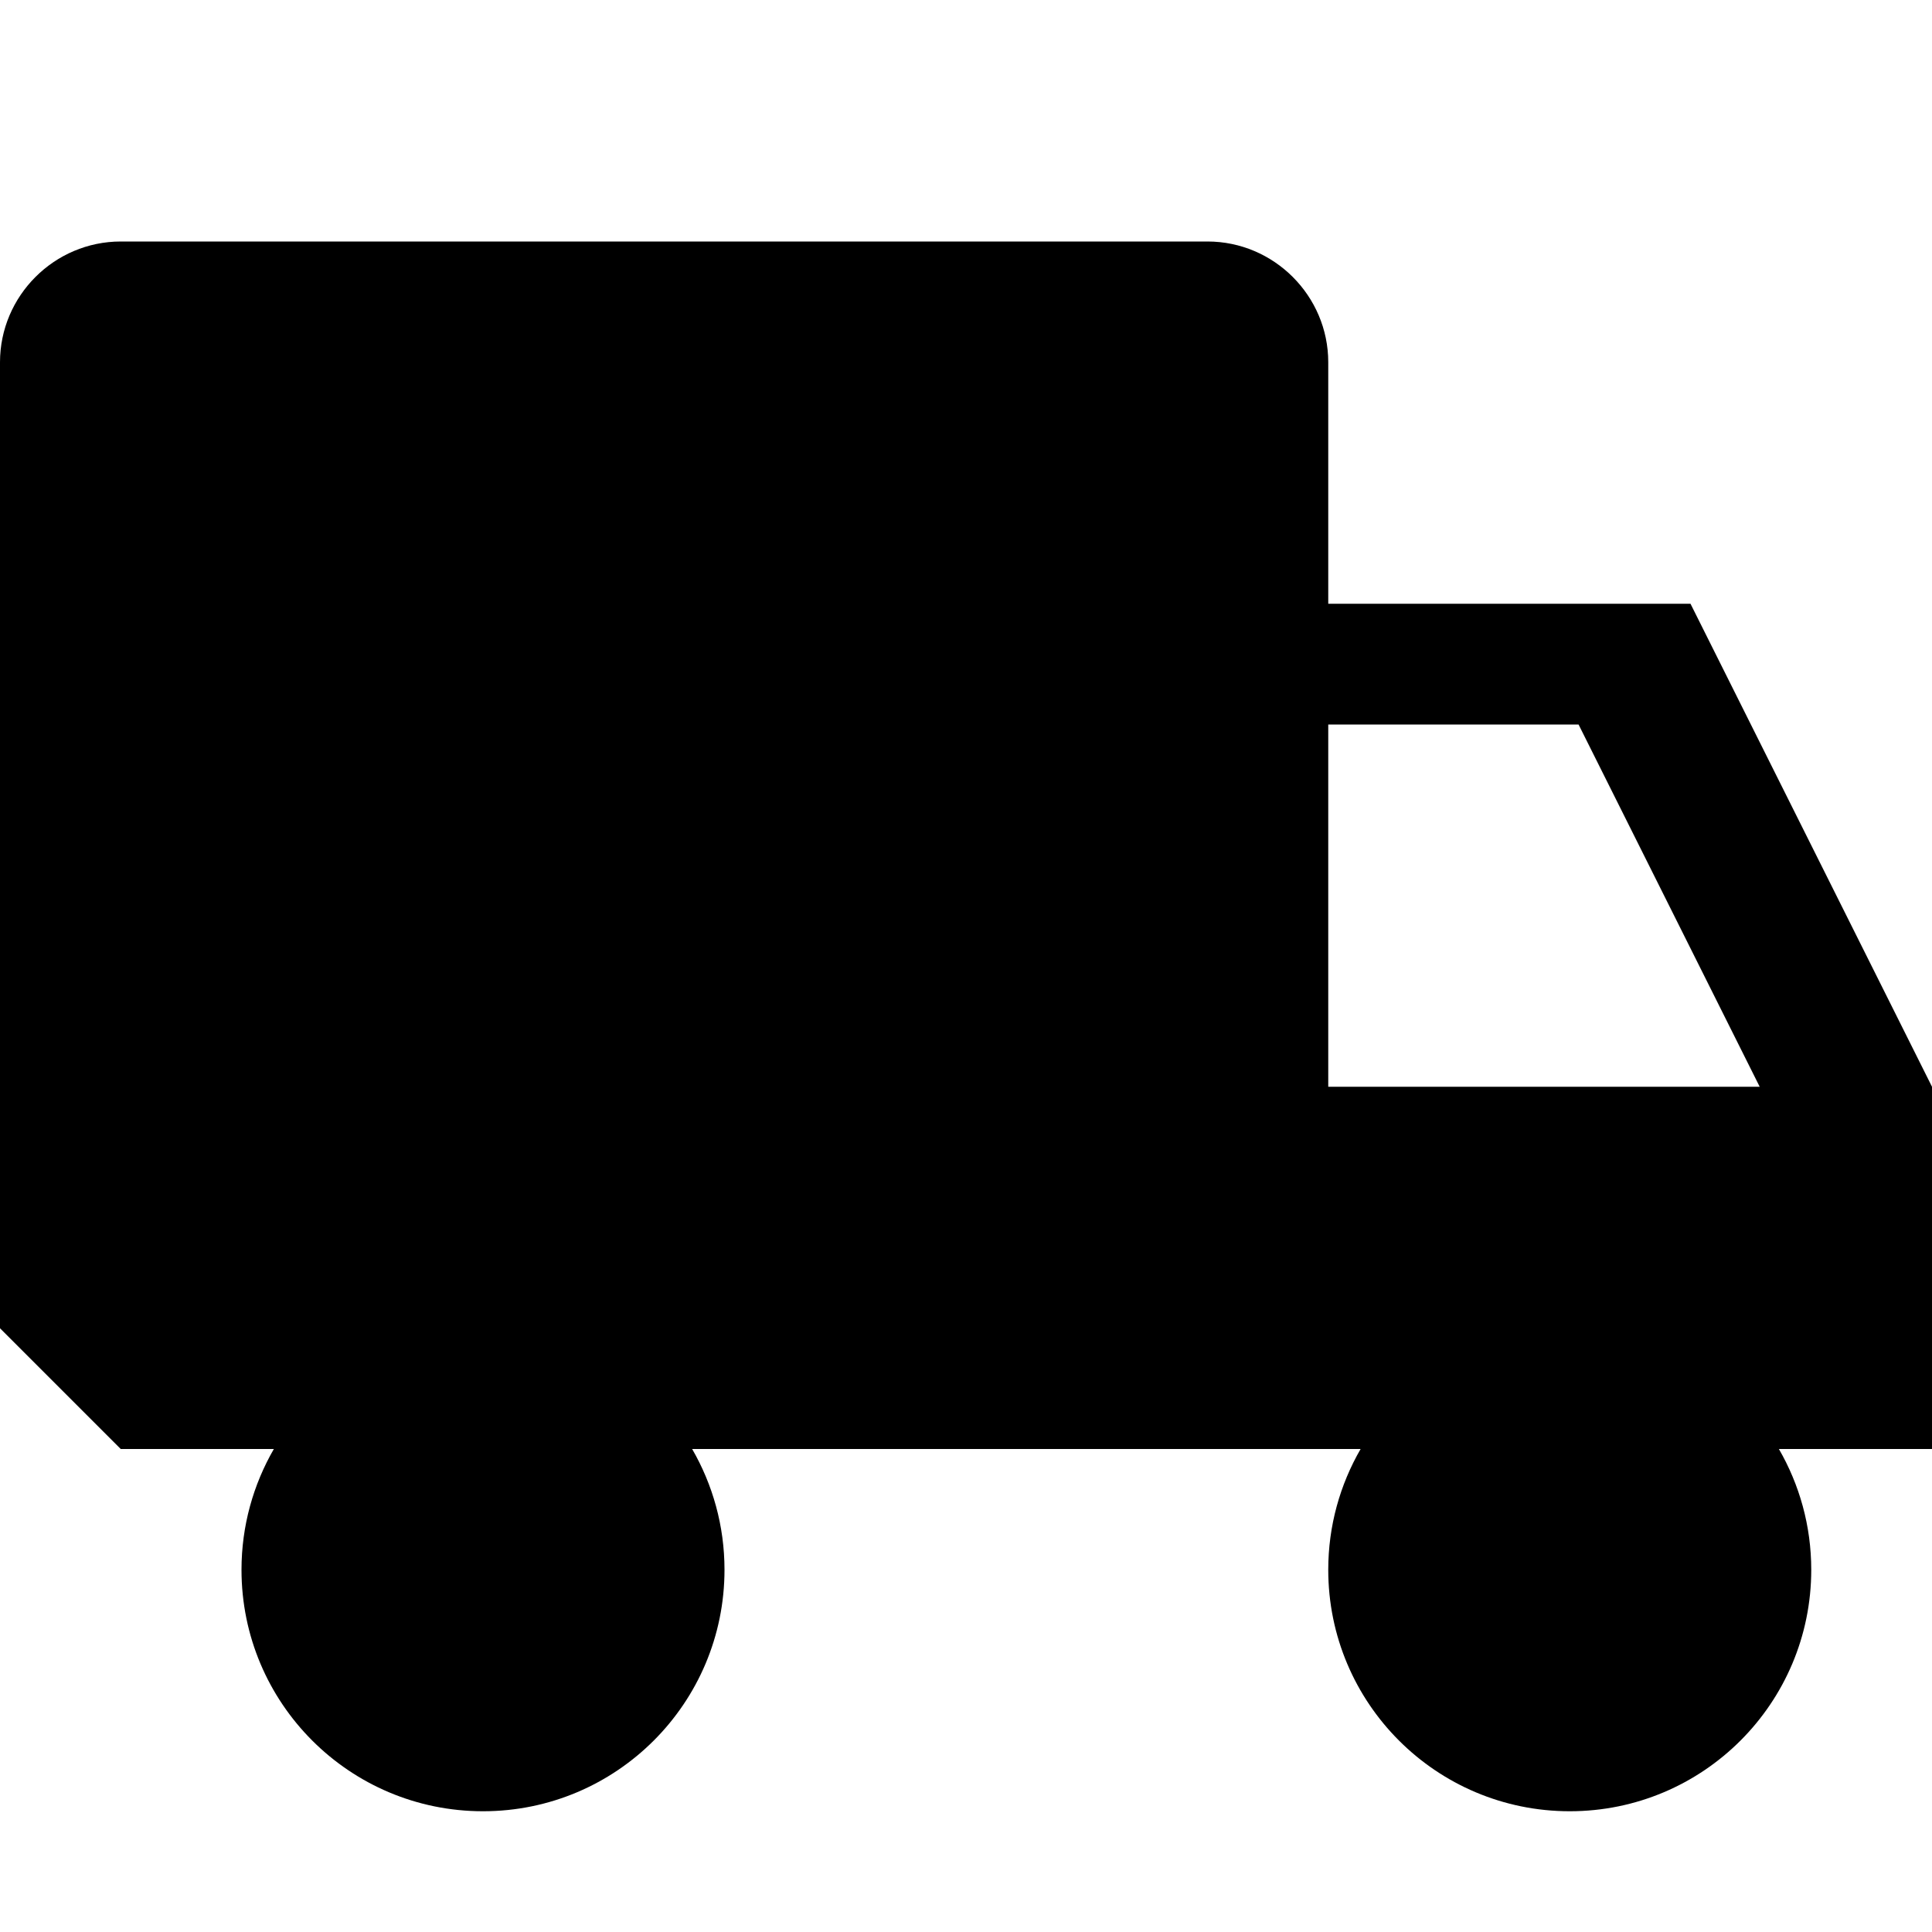
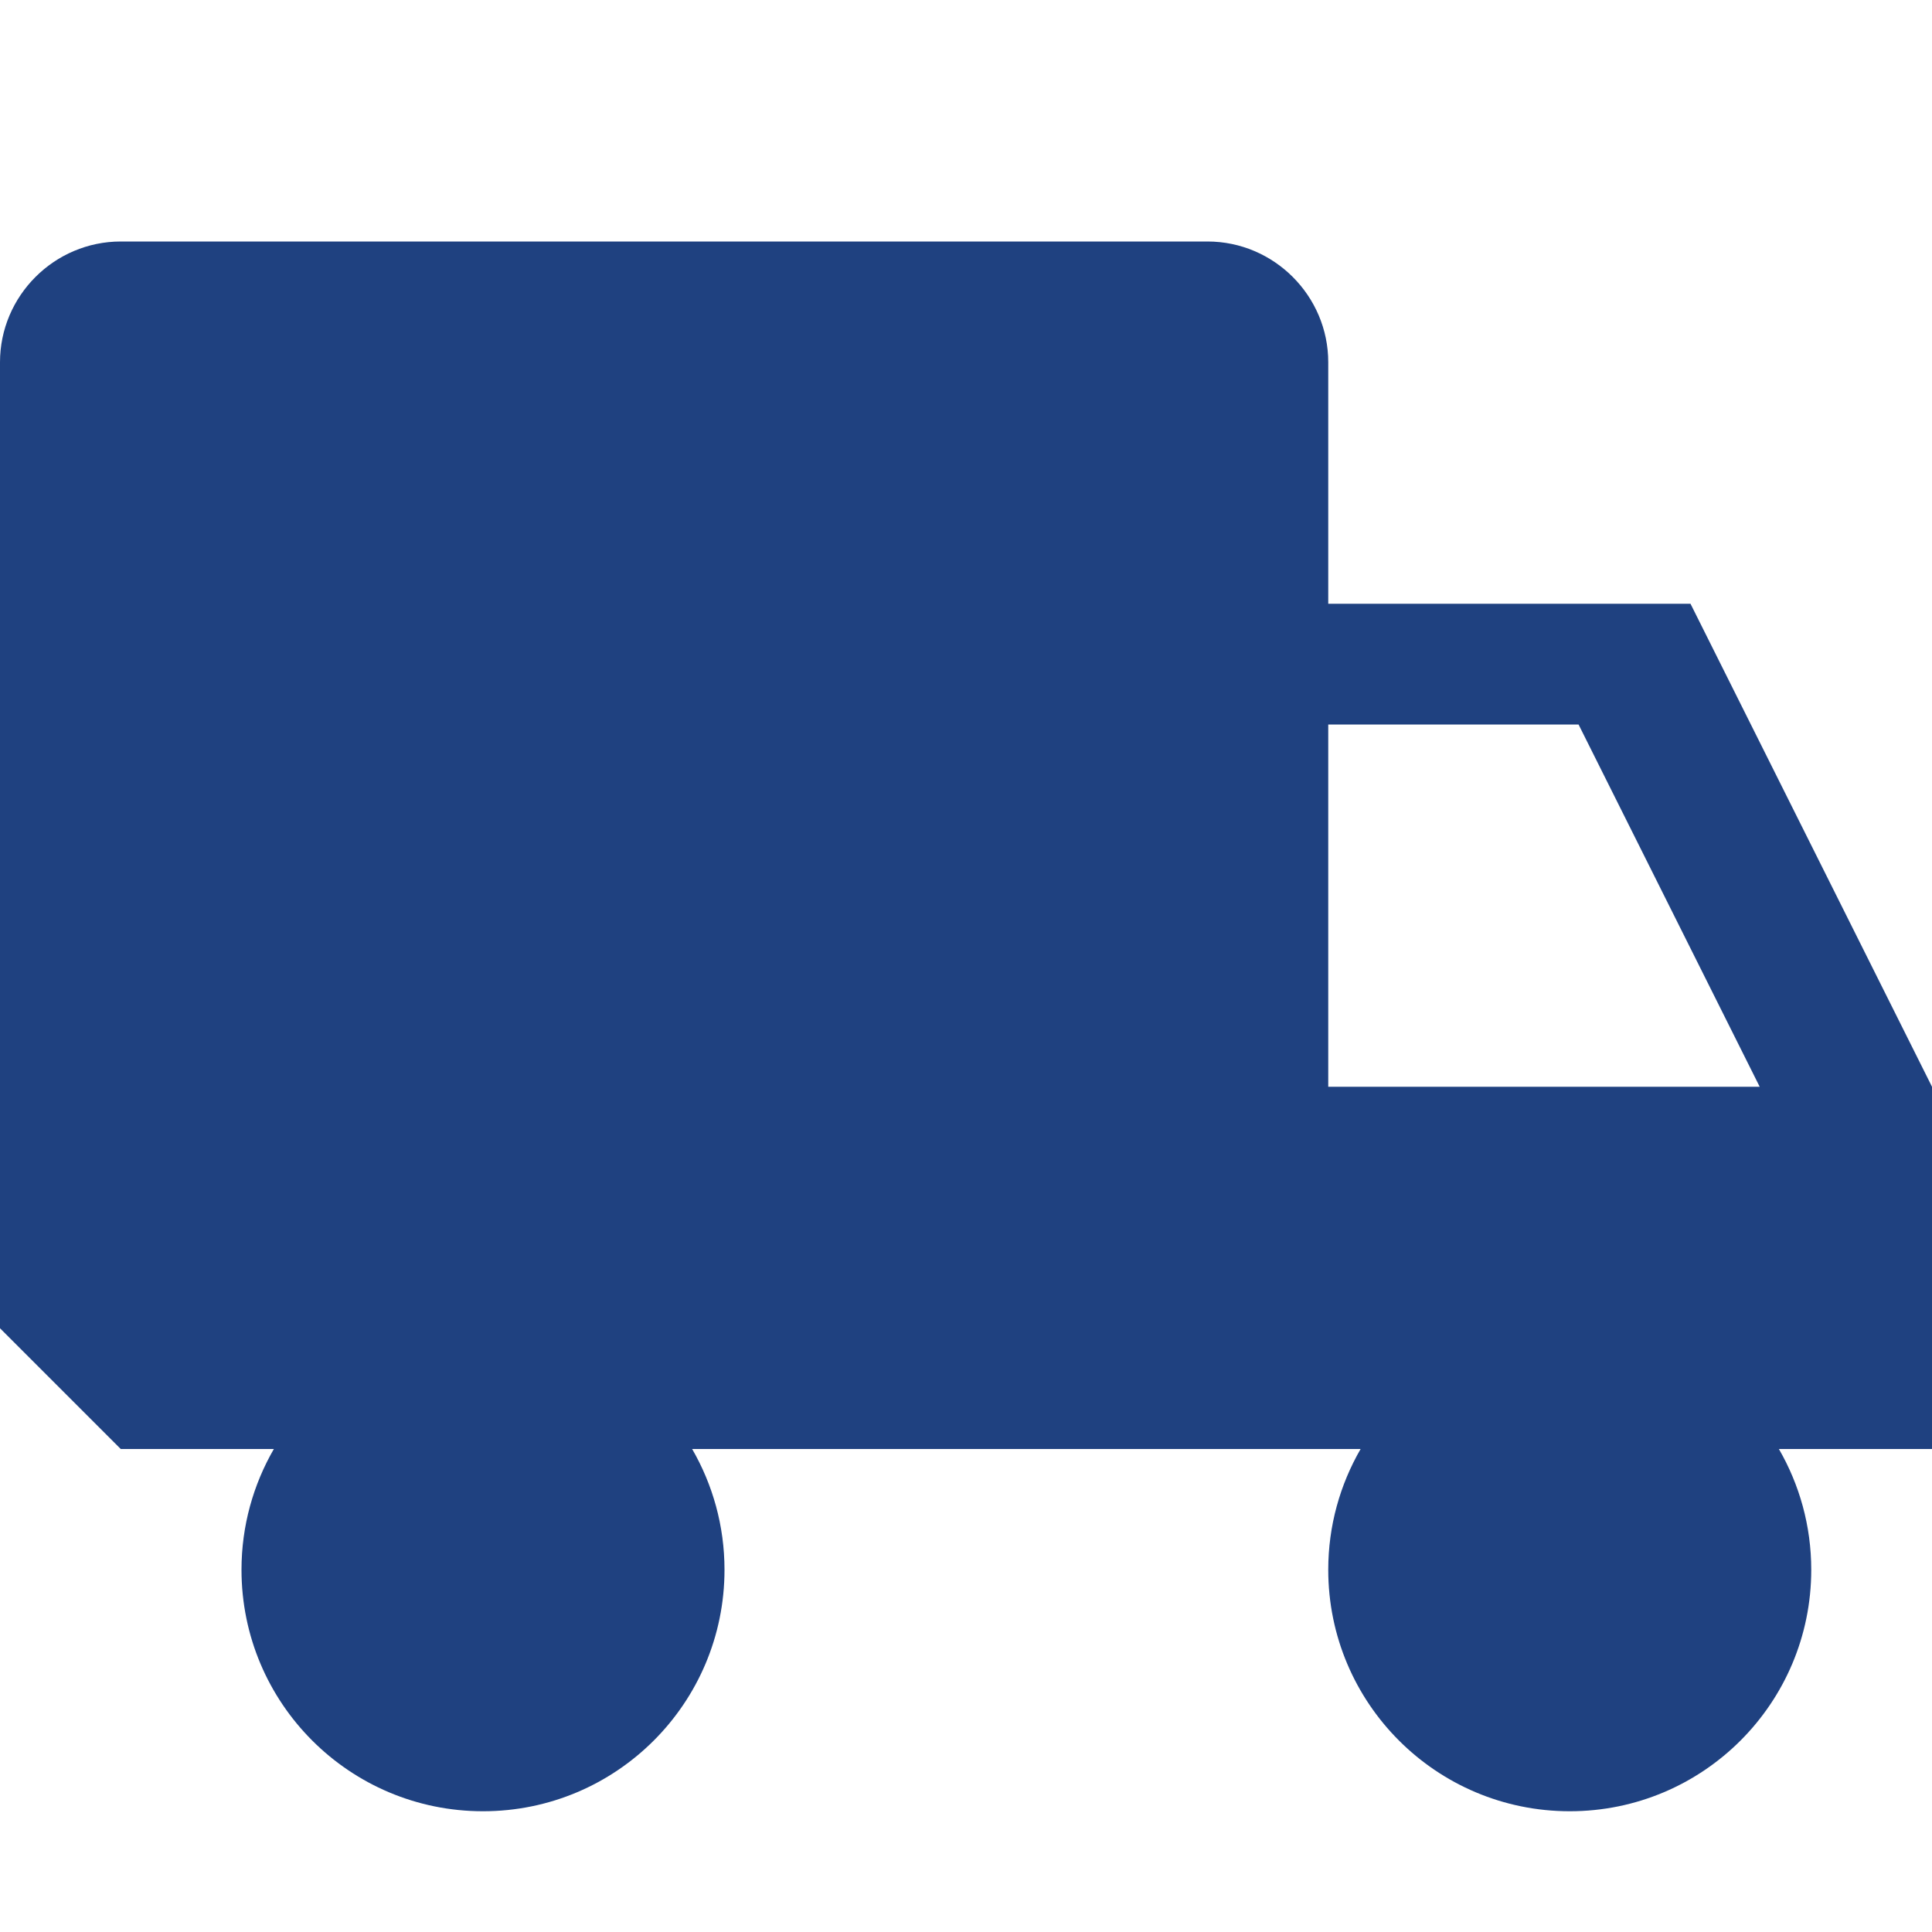
- <svg xmlns="http://www.w3.org/2000/svg" version="1.1" width="16" height="16" viewBox="0 0 16 16">
-   <path fill="#000000" d="M16 9l-2-4h-3v-2c0-0.55-0.45-1-1-1h-9c-0.55 0-1 0.45-1 1v8l1 1h1.268c-0.17 0.294-0.268 0.636-0.268 1 0 1.105 0.895 2 2 2s2-0.895 2-2c0-0.364-0.098-0.706-0.268-1h5.536c-0.17 0.294-0.268 0.636-0.268 1 0 1.105 0.895 2 2 2s2-0.895 2-2c0-0.364-0.098-0.706-0.268-1h1.268v-3zM11 9v-3h2.073l1.5 3h-3.573z" />
+ <svg xmlns="http://www.w3.org/2000/svg" version="1.1" id="Layer_1" x="0px" y="0px" width="16px" height="16px" viewBox="0 0 16 16" enable-background="new 0 0 16 16" xml:space="preserve">
+   <path fill="#1F4180" d="M16,9l-2-4h-3V3c0-0.55-0.45-1-1-1H1C0.45,2,0,2.45,0,3v8l1,1h1.268C2.098,12.294,2,12.636,2,13  c0,1.105,0.895,2,2,2s2-0.895,2-2c0-0.364-0.098-0.706-0.268-1h5.536C11.098,12.294,11,12.636,11,13c0,1.105,0.895,2,2,2  s2-0.895,2-2c0-0.364-0.098-0.706-0.268-1H16V9z M11,9V6h2.073l1.5,3H11z" />
</svg>
